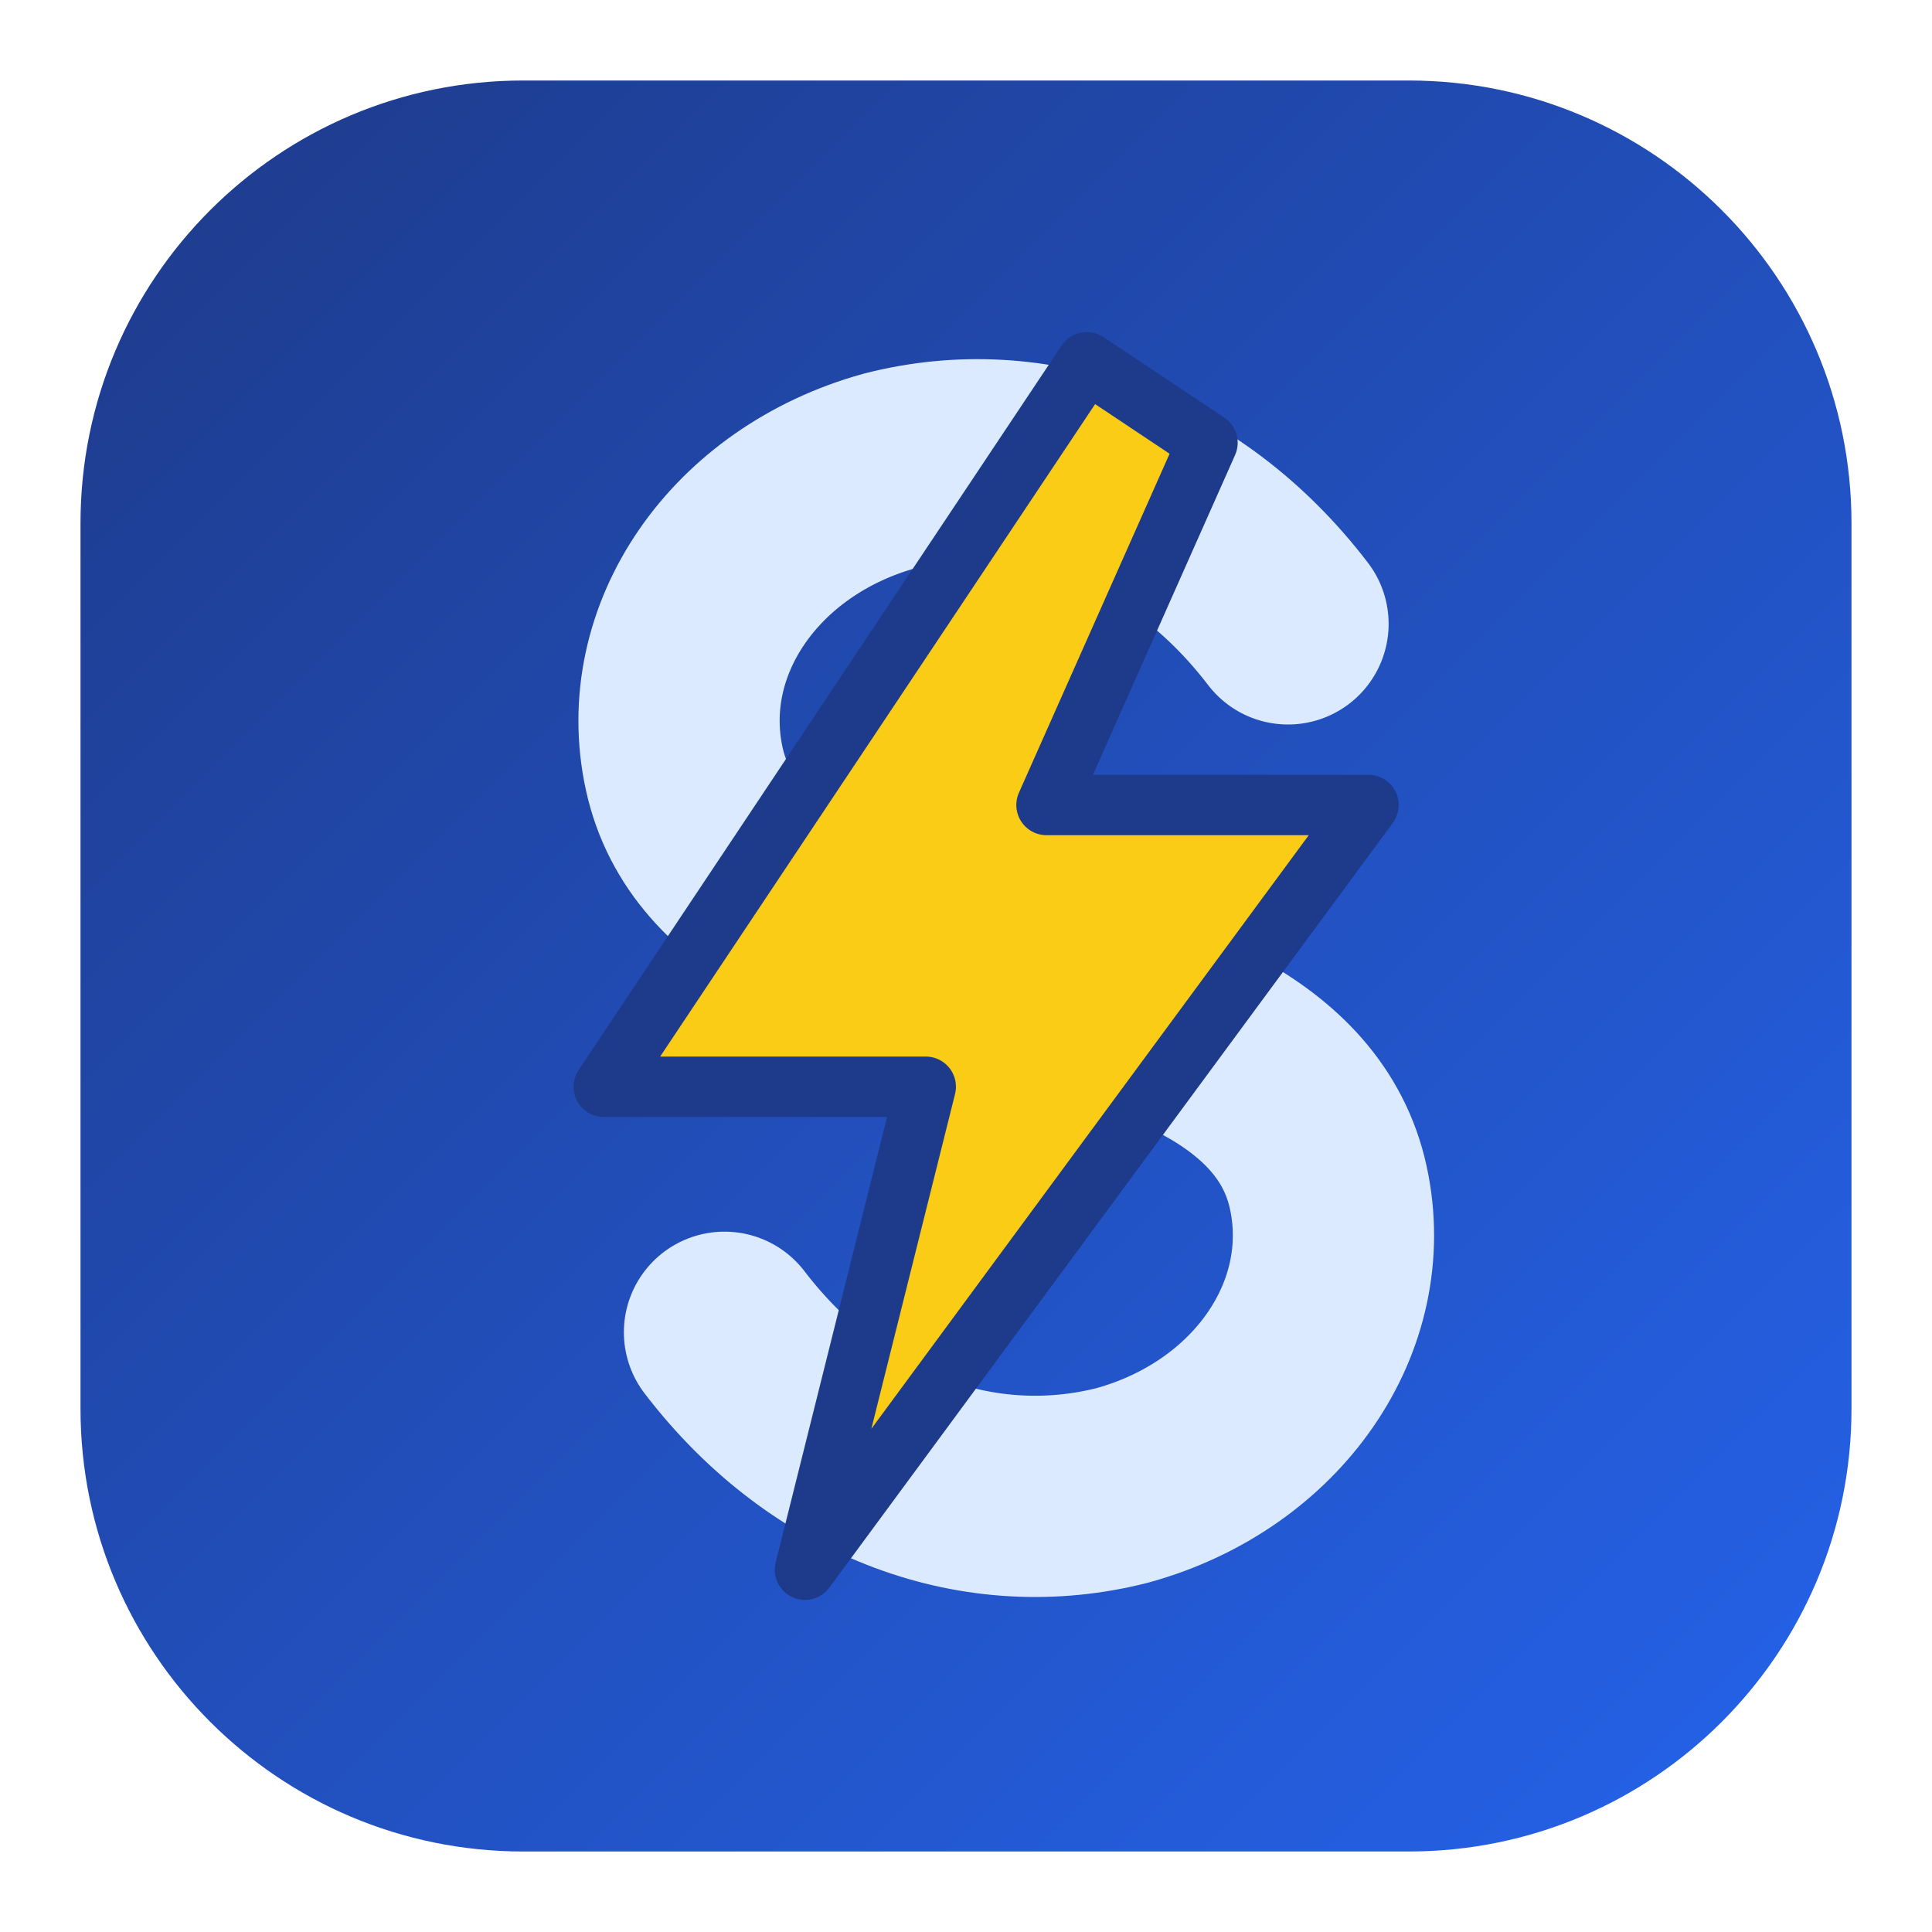
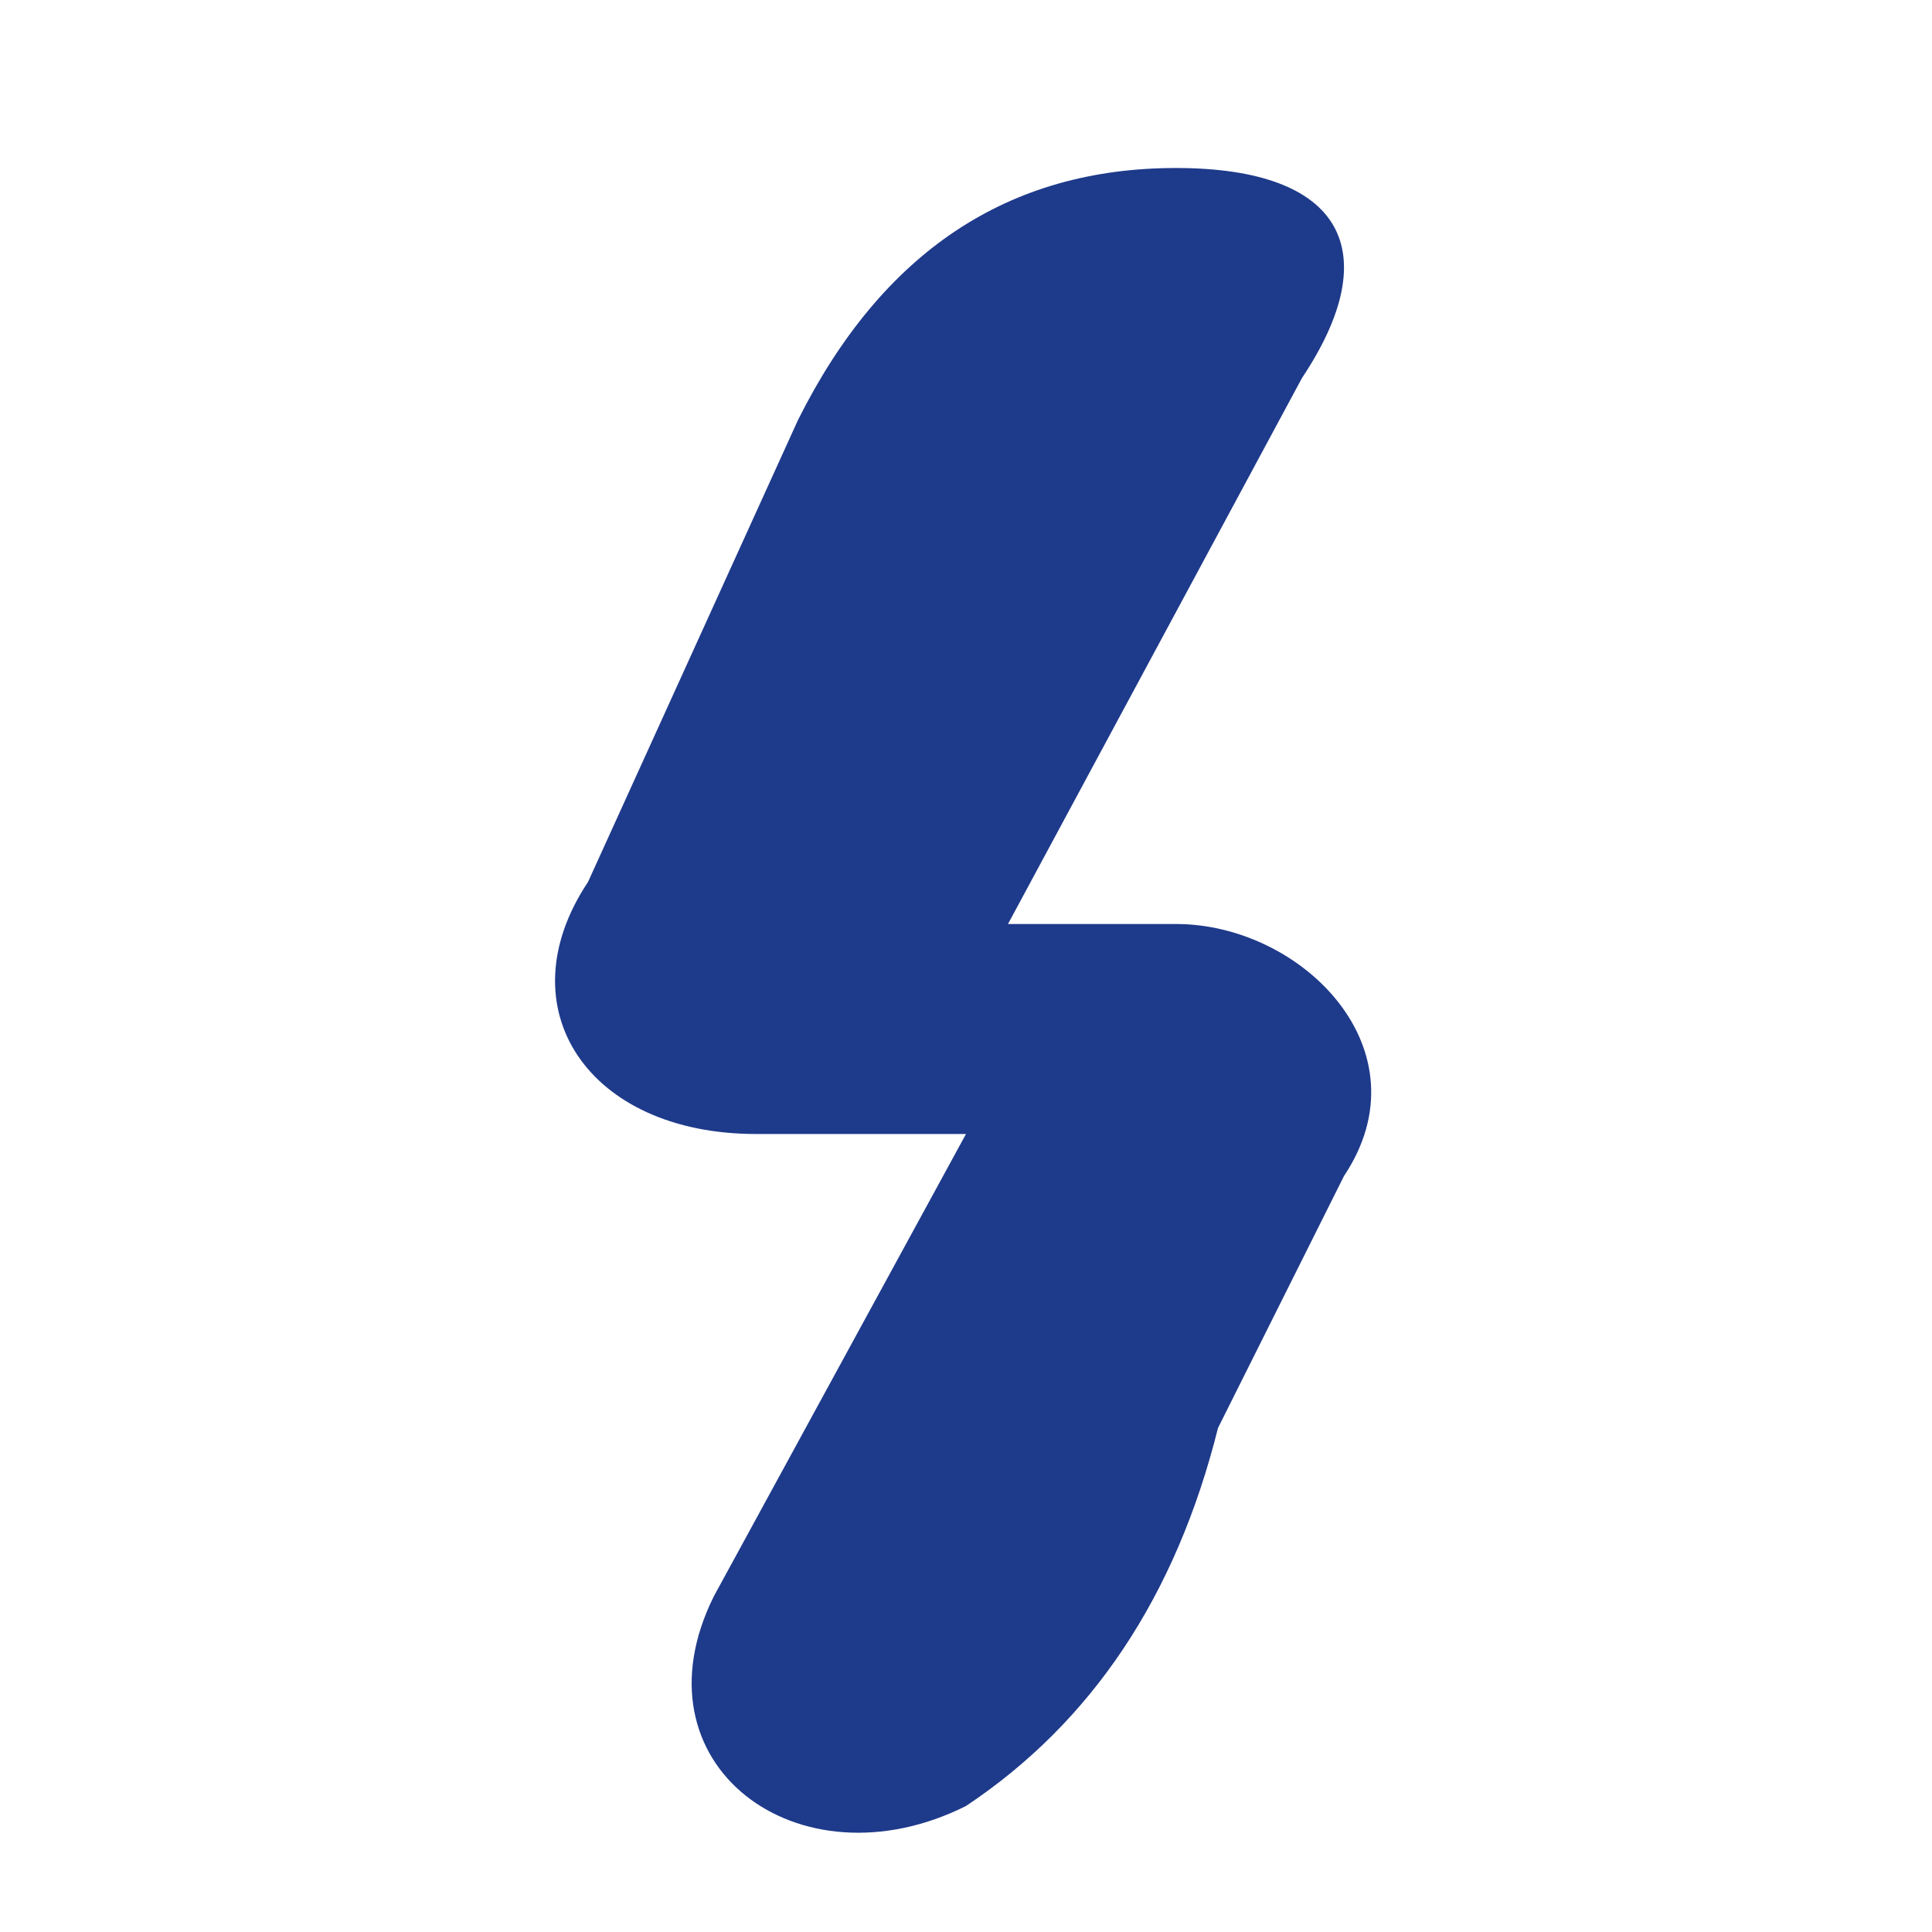
- <svg xmlns="http://www.w3.org/2000/svg" width="48" height="48" viewBox="0 0 48 48" fill="none">
-   <defs>
-     <linearGradient id="bg" x1="2" y1="2" x2="46" y2="46" gradientUnits="userSpaceOnUse">
-       <stop stop-color="#1e3a8a" />
-       <stop offset="1" stop-color="#2563eb" />
-     </linearGradient>
-   </defs>
-   <rect x="2" y="2" width="44" height="44" rx="11" fill="url(#bg)" />
-   <path d="M32 15.5c-2.6-3.4-6.4-4.7-9.9-3.8-3.6 1-5.8 4.2-5.1 7.4.7 3.2 4.4 4.4 8 5.2 3.6.8 7.3 2 8 5.2.7 3.2-1.5 6.4-5.1 7.4-3.5.9-7.3-.4-9.9-3.8" stroke="#dbeafe" stroke-width="5" stroke-linecap="round" />
-   <path d="M27 9 15 27h8l-3 12 14-19h-8l4-9z" fill="#facc15" stroke="#1e3a8a" stroke-width="1.5" stroke-linejoin="round" />
+ <svg xmlns="http://www.w3.org/2000/svg" width="48" height="48" viewBox="14 1 26 46" fill="none">
+   <path d="M32 5c-4 0-7 2-9 6l-5 11c-2 3 0 6 4 6h5l-6 11c-2 4 2 7 6 5 3-2 5-5 6-9l3-6c2-3-1-6-4-6h-4l7-13c2-3 1-5-3-5z" fill="#1e3a8a" />
</svg>
